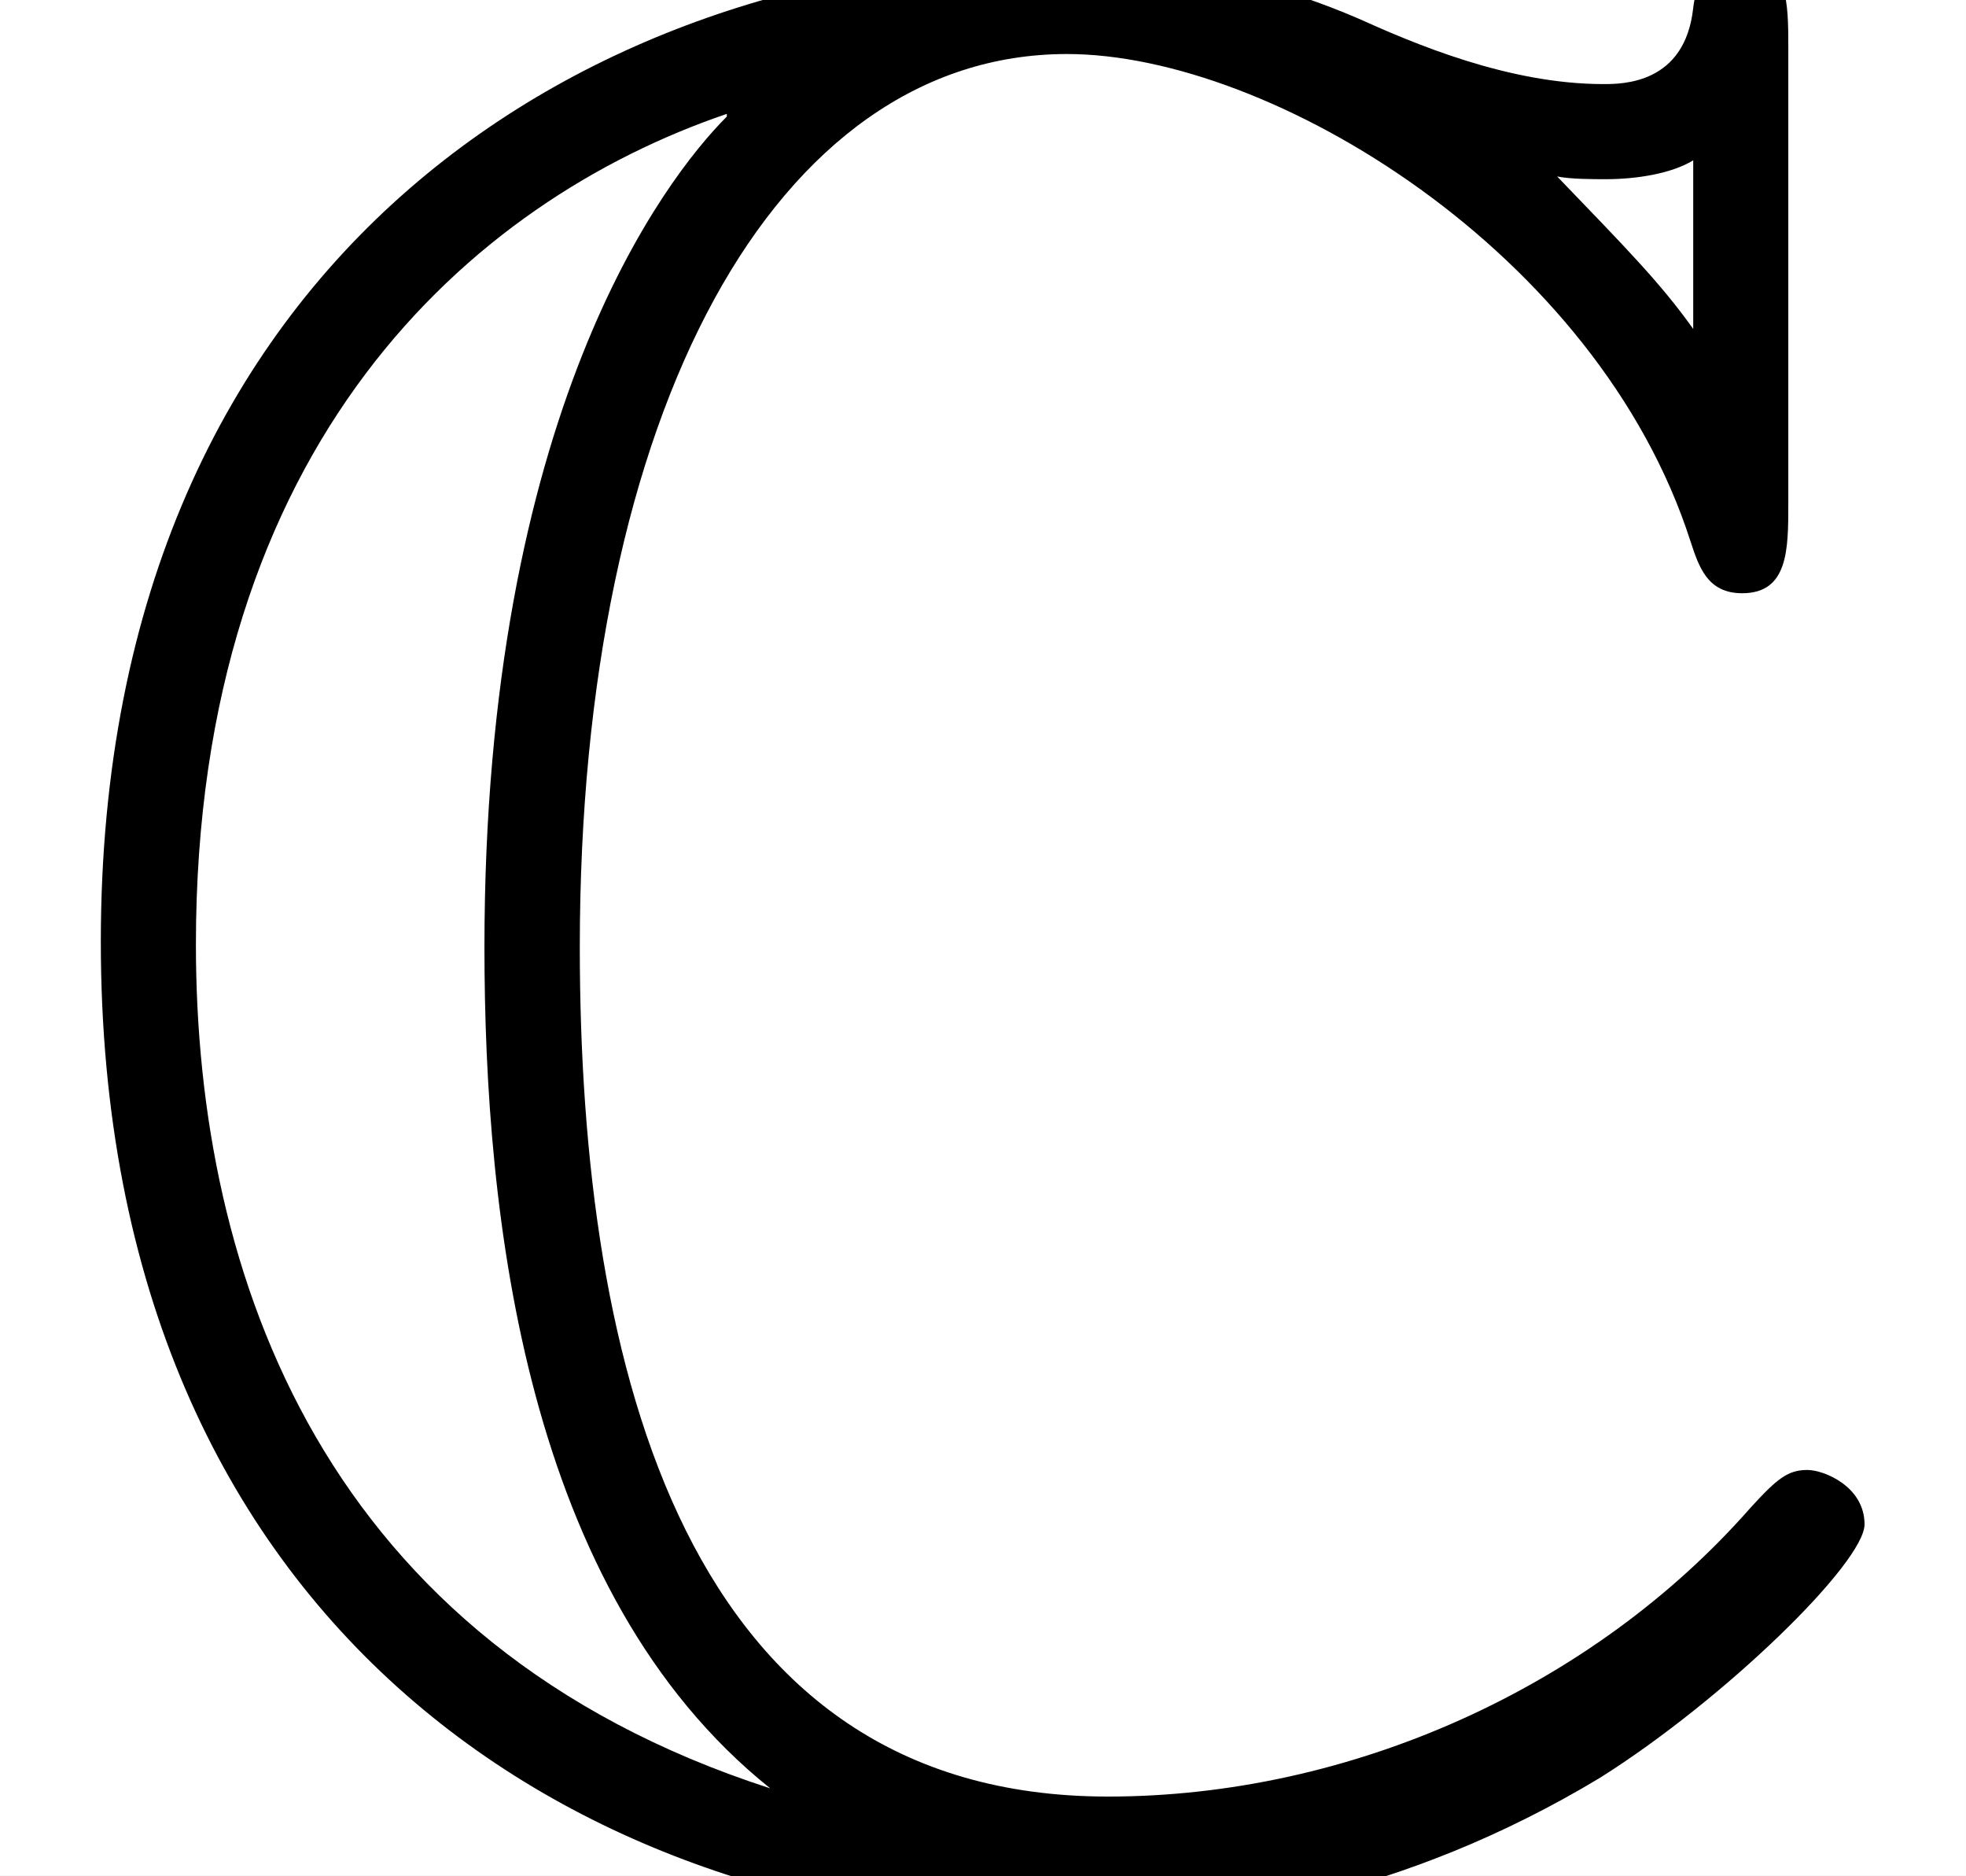
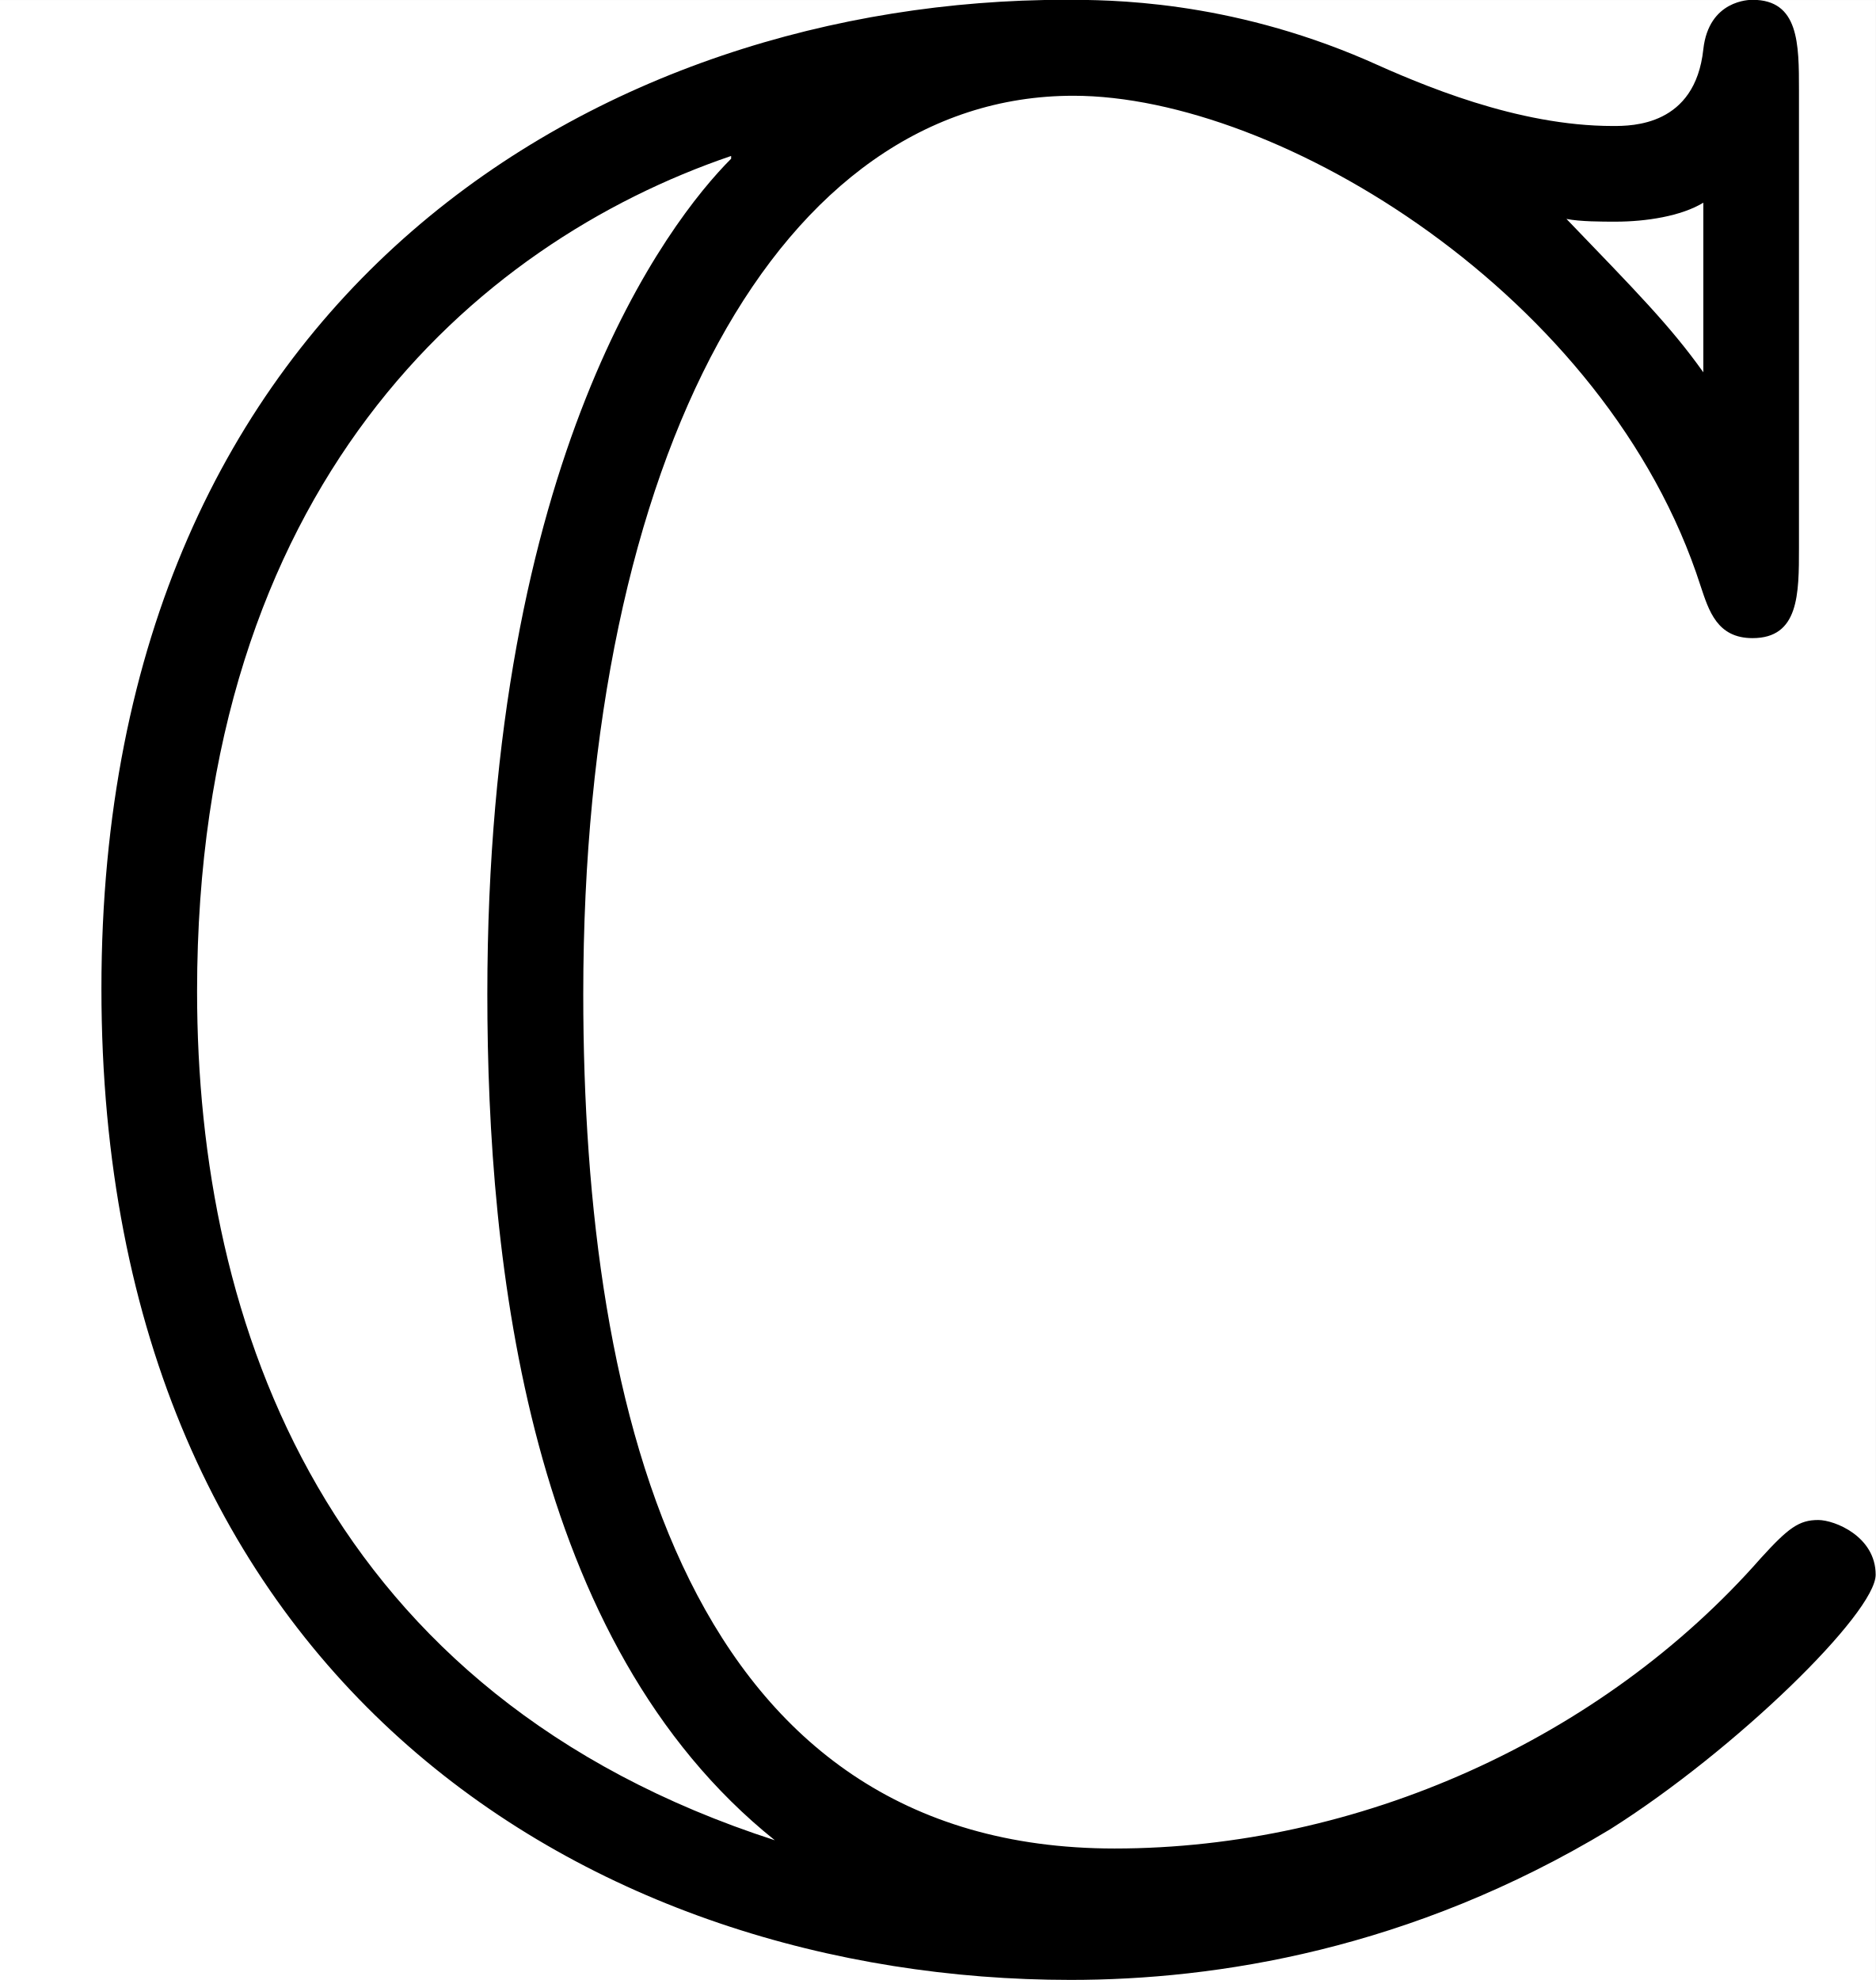
- <svg xmlns="http://www.w3.org/2000/svg" xmlns:xlink="http://www.w3.org/1999/xlink" height="10.295pt" version="1.1" viewBox="-21.804 15.722 10.793 10.295" width="10.793pt">
+ <svg xmlns="http://www.w3.org/2000/svg" xmlns:xlink="http://www.w3.org/1999/xlink" height="10.804pt" version="1.1" viewBox="-21.804 15.496 10.237 10.804" width="10.237pt">
  <defs>
    <path d="M6.545 -6.685C6.545 -6.854 6.545 -7.014 6.376 -7.014C6.366 -7.014 6.217 -7.014 6.197 -6.834C6.167 -6.555 5.938 -6.555 5.868 -6.555C5.519 -6.555 5.171 -6.705 4.971 -6.795C4.463 -7.014 4.035 -7.014 3.875 -7.014C2.212 -7.014 0.369 -5.968 0.369 -3.417C0.369 -0.877 2.172 0.189 3.895 0.189C4.423 0.189 5.131 0.08 5.858 -0.359C6.316 -0.648 6.824 -1.146 6.824 -1.285S6.675 -1.484 6.615 -1.484C6.545 -1.484 6.506 -1.455 6.406 -1.345C5.828 -0.687 4.941 -0.289 4.055 -0.289C2.511 -0.289 2.122 -1.853 2.122 -3.397C2.122 -5.36 2.839 -6.665 3.905 -6.665C4.653 -6.665 5.848 -5.938 6.187 -4.882C6.217 -4.792 6.247 -4.692 6.376 -4.692C6.545 -4.692 6.545 -4.852 6.545 -5.021V-6.685ZM6.197 -5.659C6.077 -5.828 5.948 -5.958 5.699 -6.217C5.748 -6.207 5.828 -6.207 5.878 -6.207C5.988 -6.207 6.117 -6.227 6.197 -6.276V-5.659ZM2.66 -6.436C2.431 -6.207 1.773 -5.35 1.773 -3.397C1.773 -2.411 1.923 -1.036 2.819 -0.319C1.186 -0.847 0.717 -2.192 0.717 -3.407C0.717 -5.24 1.724 -6.127 2.66 -6.446V-6.436Z" id="g0-67" />
  </defs>
  <g id="page1" transform="matrix(1.5 0 0 1.5 0 0)">
-     <rect fill="#ffffff" height="6.863" width="7.195" x="-14.536" y="10.481" />
+     <rect fill="#ffffff" height="7.203" width="6.824" x="-14.536" y="10.331" />
    <use x="-14.536" xlink:href="#g0-67" y="17.344" />
  </g>
</svg>
